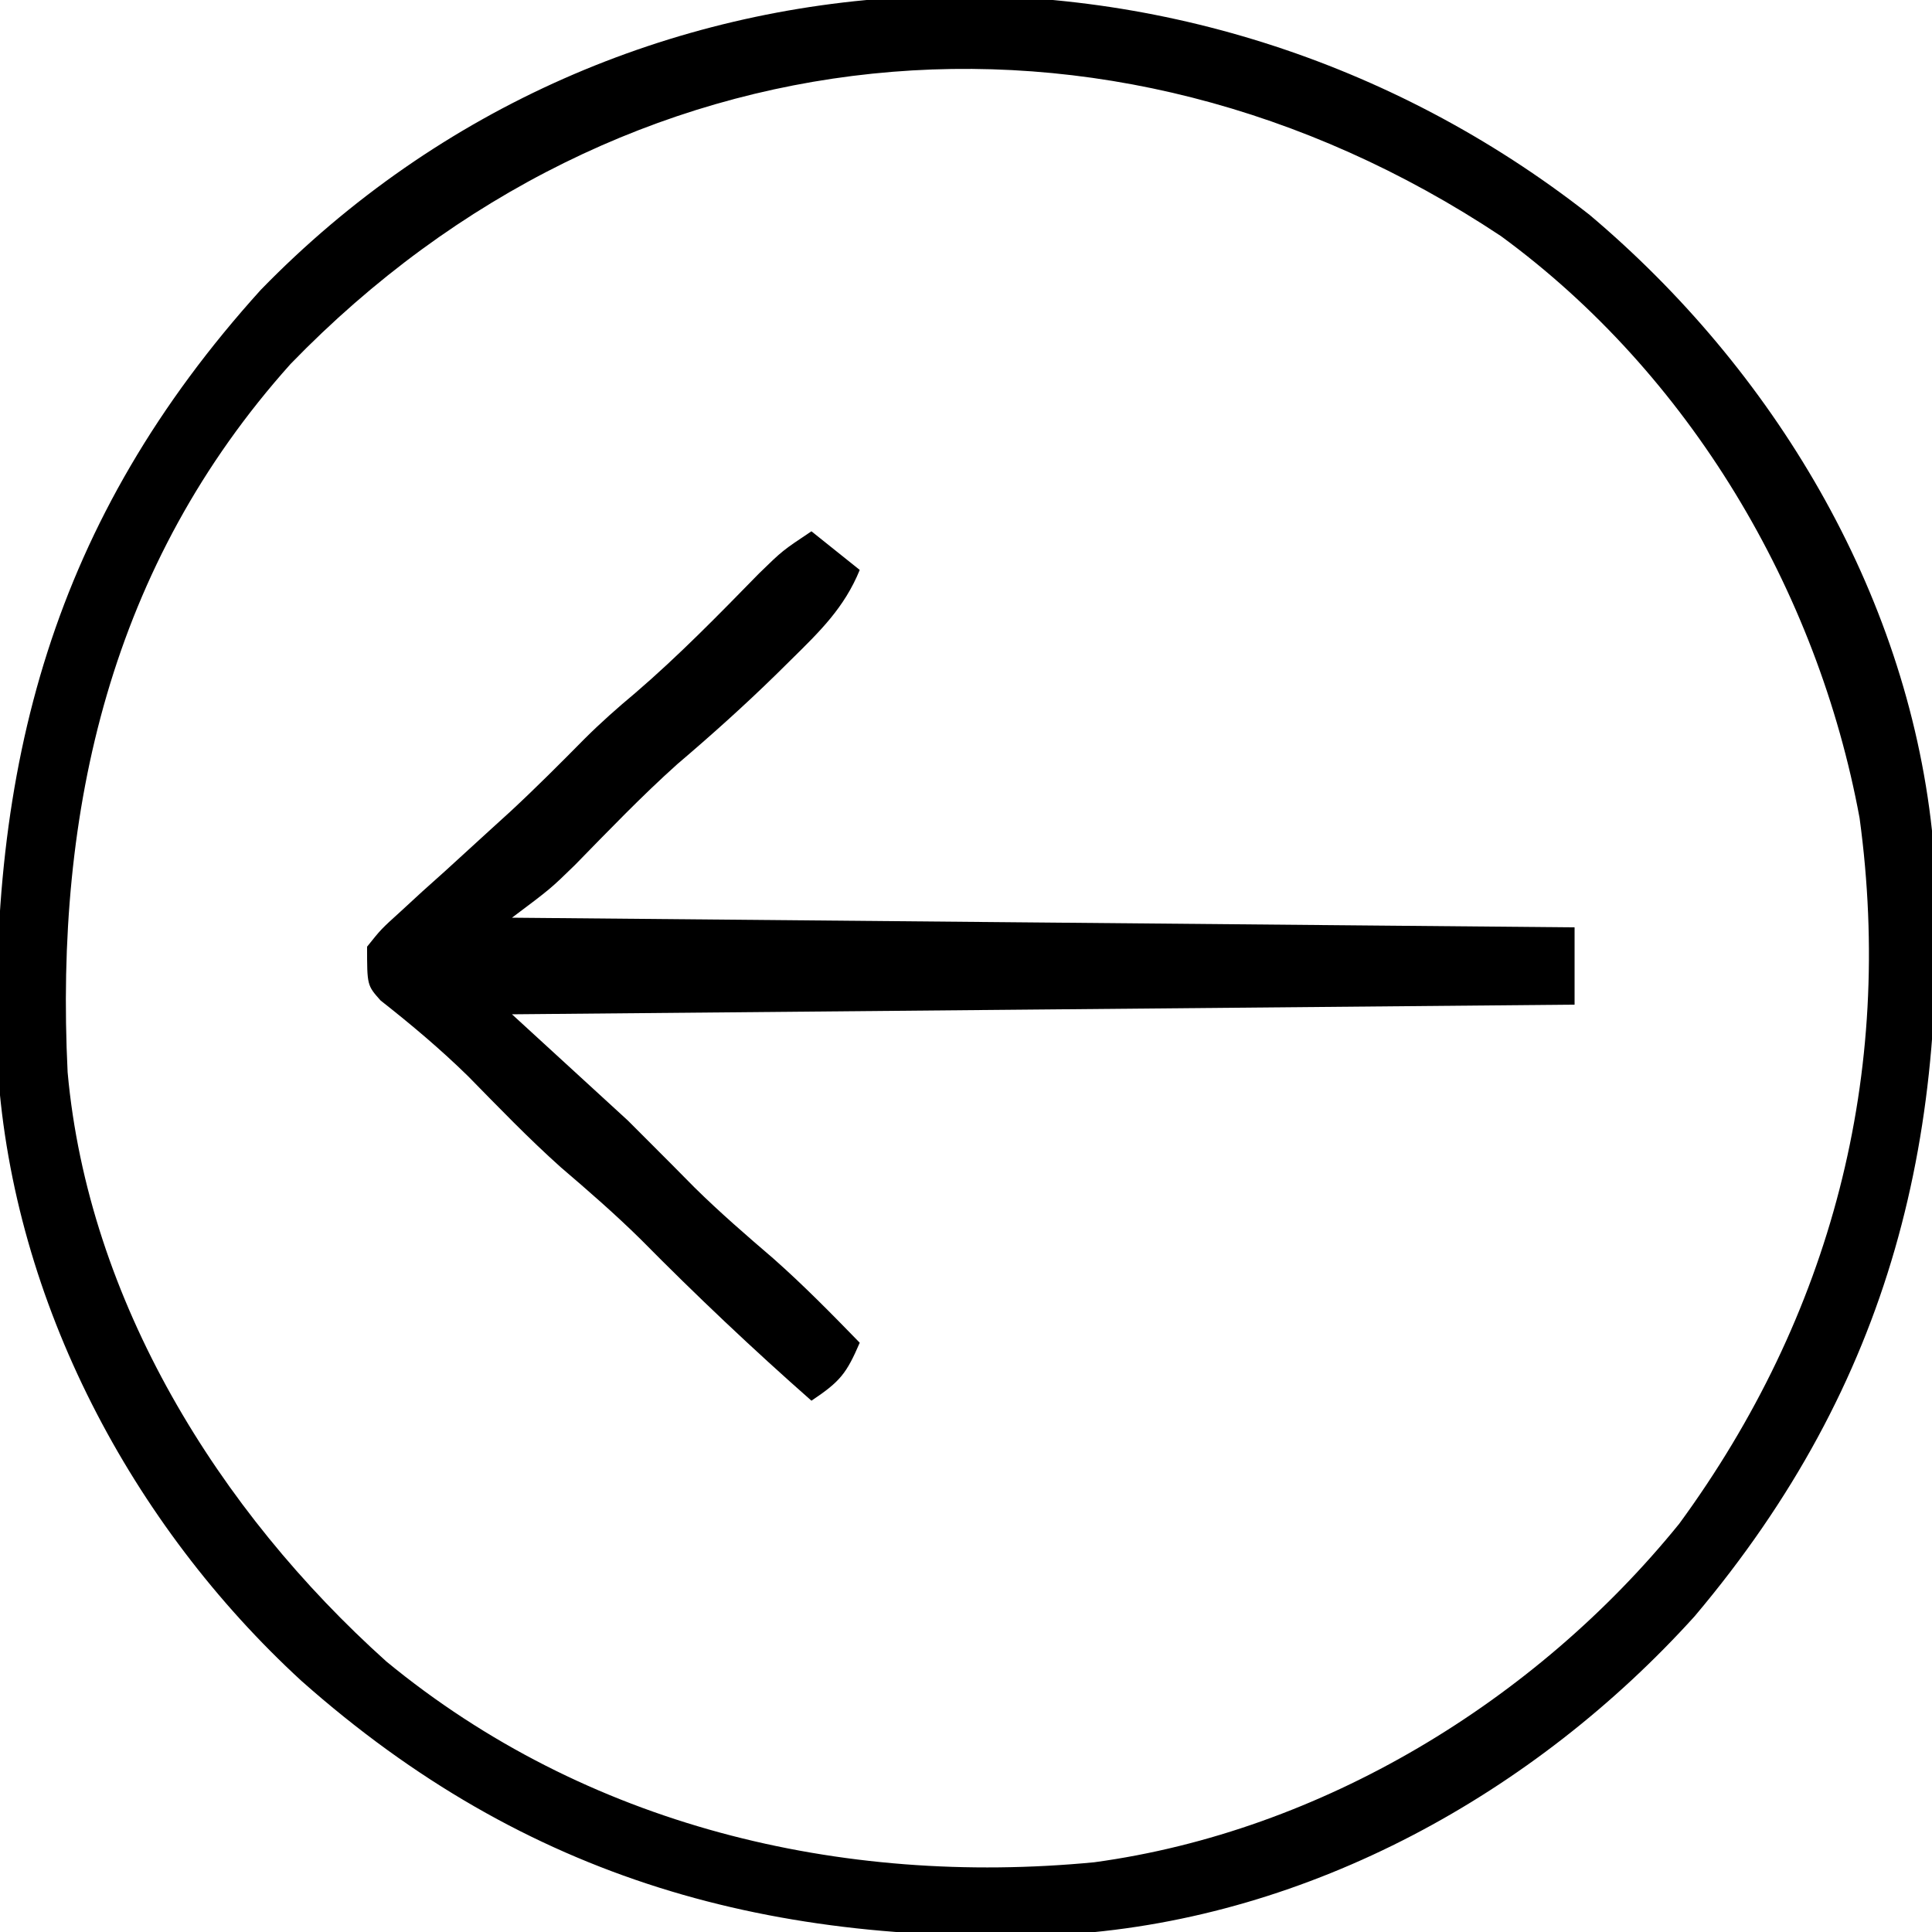
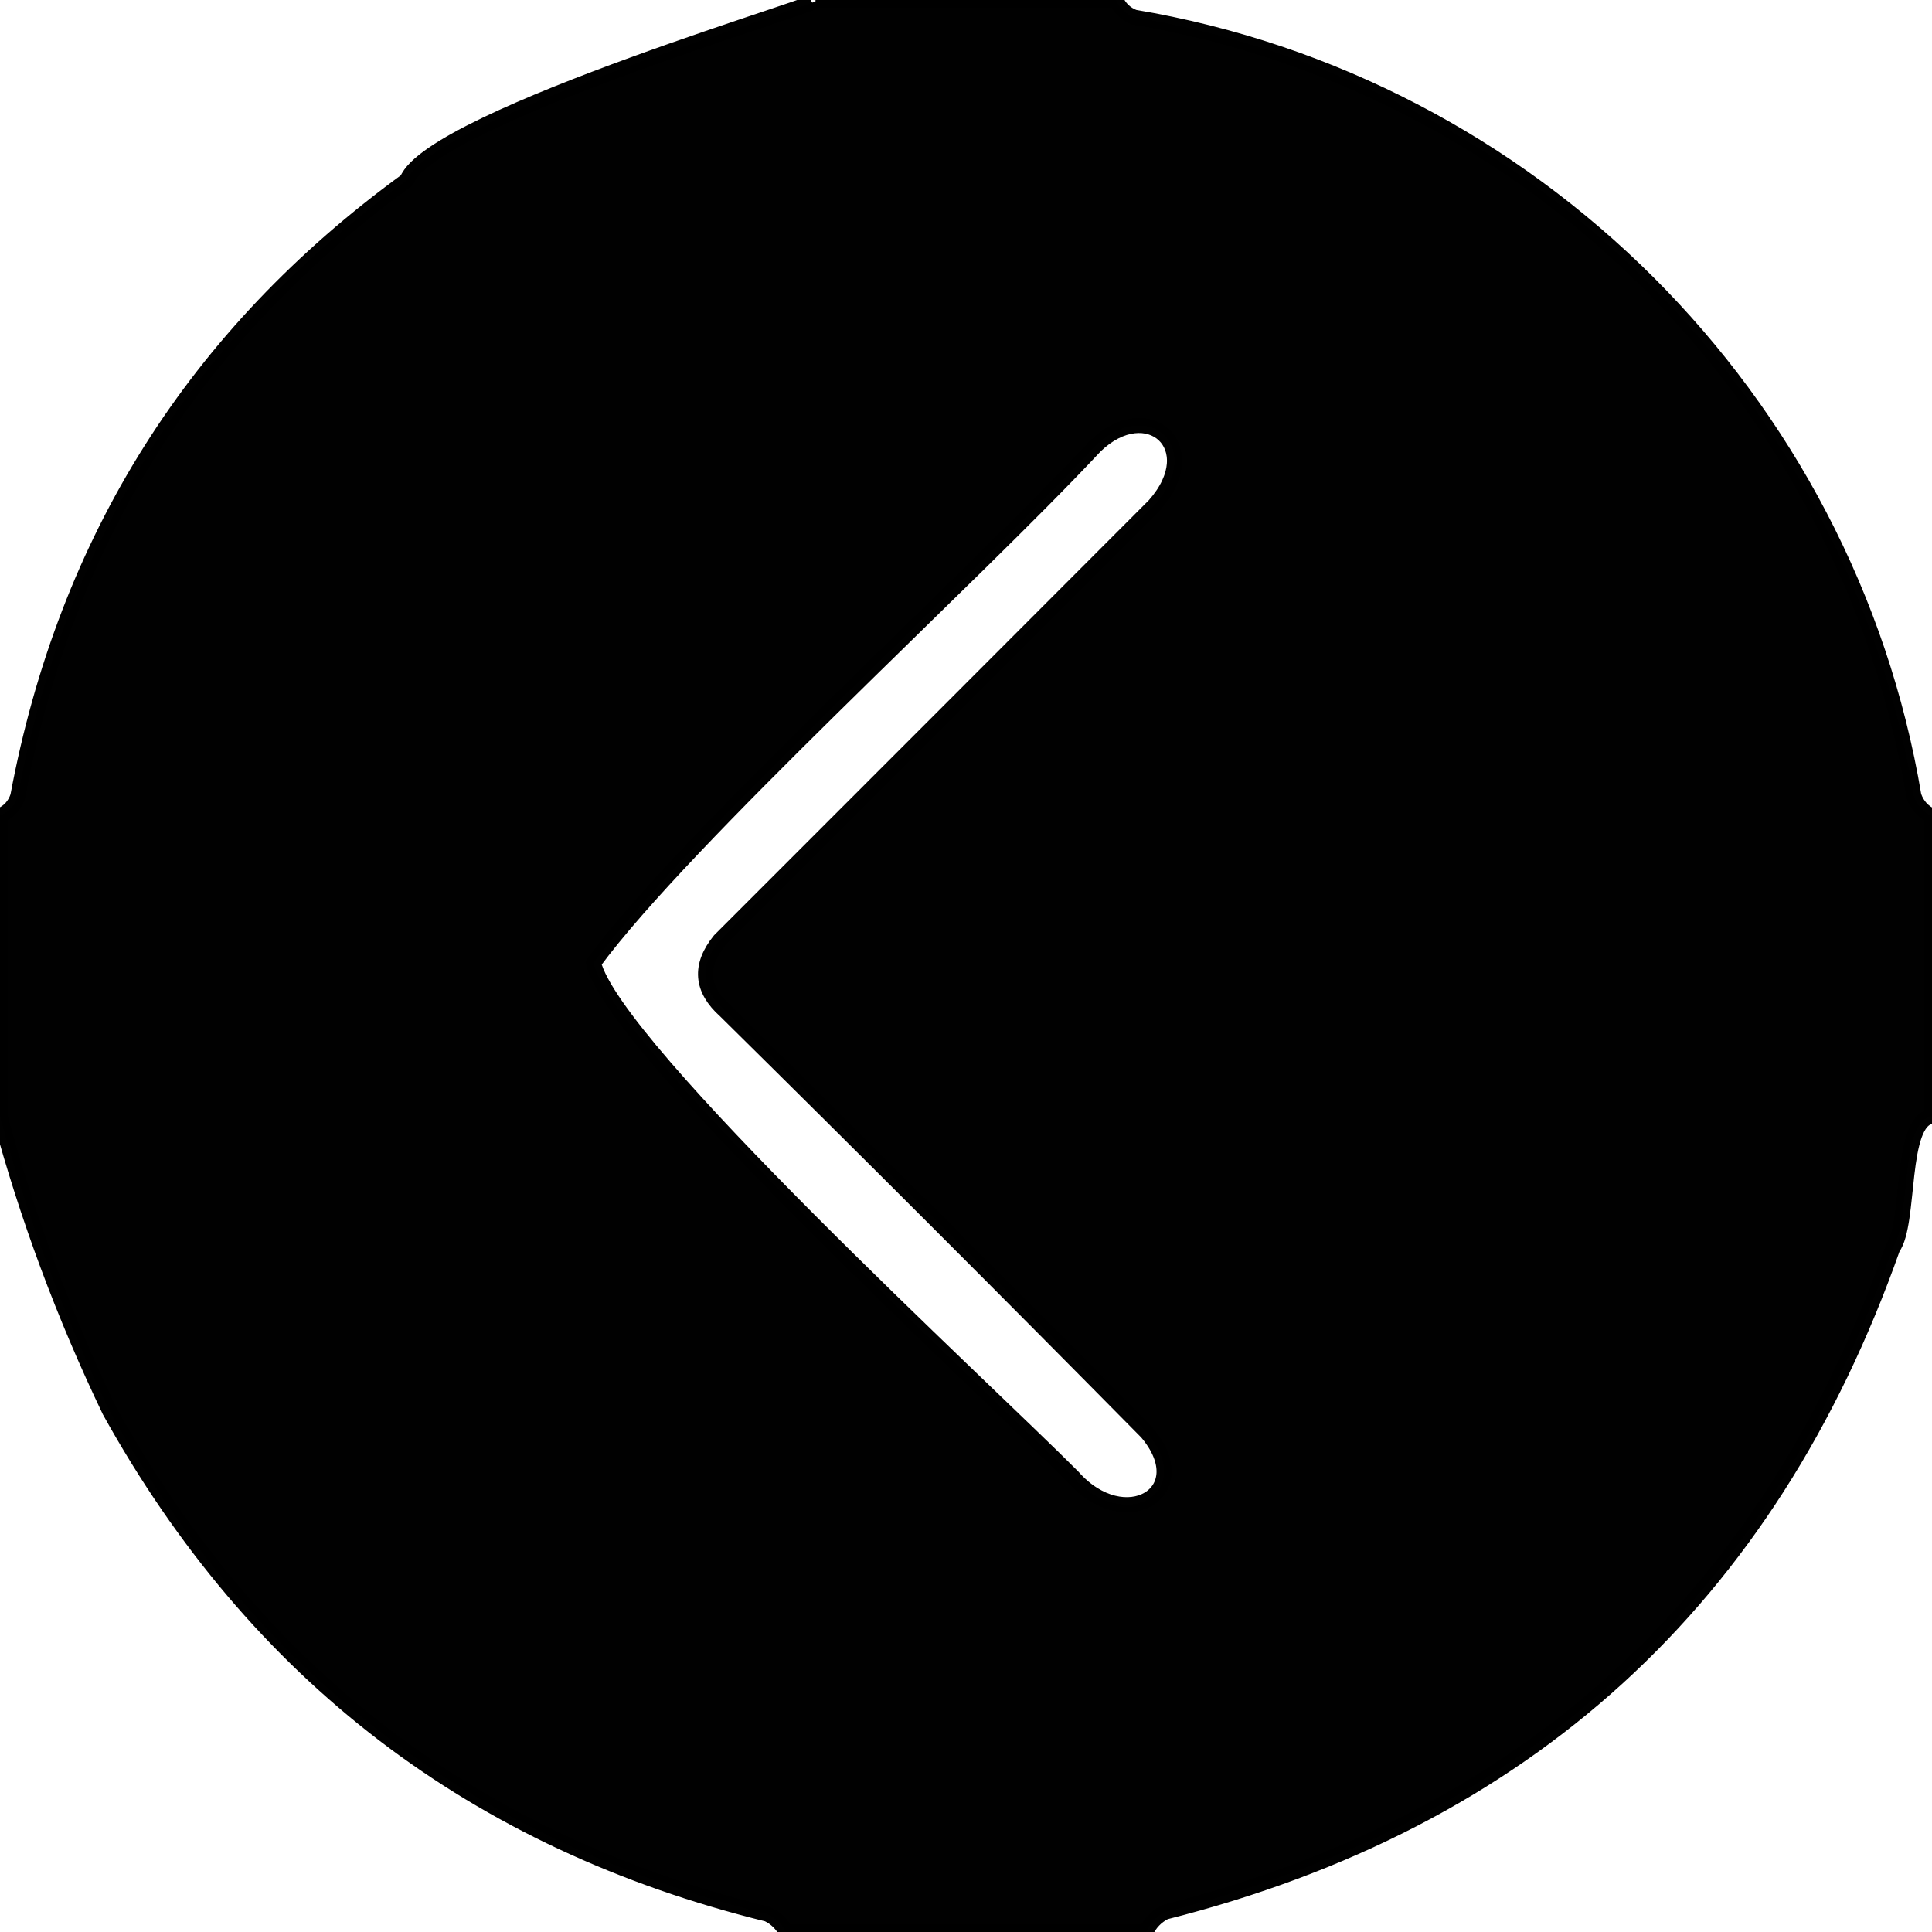
- <svg xmlns="http://www.w3.org/2000/svg" version="1.1" width="200" height="200">
-   <path d="M0 0 C18.941 15.977 32.749 38.838 35.438 63.75 C37.585 94.94 31.237 120.915 10.871 145.059 C-5.704 163.39 -28.909 176.259 -53.803 177.973 C-84.586 179.345 -110.003 172.462 -133.359 151.754 C-150.951 135.586 -163.139 112.567 -164.782 88.539 C-165.876 57.013 -159.075 31.542 -137.562 7.75 C-100.489 -30.355 -41.3 -32.417 0 0 Z M-134.477 15.422 C-153.088 36.194 -158.897 61.516 -157.562 88.75 C-155.43 112.393 -141.933 134.161 -124.562 149.75 C-103.923 166.739 -77.56 173.053 -51.289 170.532 C-27.733 167.327 -5.603 153.843 9.273 135.484 C25.01 113.981 31.552 88.974 27.941 62.434 C23.58 38.801 10.324 16.465 -9.188 2.188 C-49.974 -24.899 -100.169 -19.969 -134.477 15.422 Z " fill="#000000" transform="translate(164.5625,22.25)" />
-   <path d="M0 0 C2.475 1.98 2.475 1.98 5 4 C3.406 7.912 0.861 10.372 -2.125 13.312 C-2.62 13.801 -3.115 14.29 -3.625 14.793 C-6.938 18.037 -10.362 21.105 -13.891 24.109 C-17.585 27.421 -21.017 31.001 -24.484 34.547 C-27 37 -27 37 -31 40 C23.45 40.495 23.45 40.495 79 41 C79 43.64 79 46.28 79 49 C24.55 49.495 24.55 49.495 -31 50 C-27.04 53.63 -23.08 57.26 -19 61 C-14.25 65.75 -14.25 65.75 -12.086 67.945 C-9.47 70.522 -6.716 72.904 -3.93 75.293 C-0.811 78.052 2.098 81.016 5 84 C3.63 87.161 3.011 87.993 0 90 C-6.089 84.636 -11.931 79.109 -17.633 73.336 C-20.299 70.705 -23.092 68.277 -25.938 65.844 C-29.281 62.855 -32.383 59.629 -35.523 56.43 C-38.4 53.608 -41.436 51.06 -44.602 48.57 C-46 47 -46 47 -46 43 C-44.551 41.188 -44.551 41.188 -42.527 39.355 C-41.792 38.678 -41.057 38.001 -40.299 37.303 C-39.13 36.256 -39.13 36.256 -37.938 35.188 C-36.425 33.807 -34.913 32.426 -33.402 31.043 C-32.661 30.369 -31.92 29.695 -31.157 29 C-28.525 26.559 -26 24.025 -23.477 21.472 C-21.805 19.806 -20.061 18.262 -18.25 16.75 C-13.722 12.86 -9.588 8.62 -5.418 4.355 C-3 2 -3 2 0 0 Z " fill="#000000" transform="translate(84,55)" />
+ <svg xmlns="http://www.w3.org/2000/svg" version="1.1" width="64px" height="64px" style="shape-rendering:geometricPrecision; text-rendering:geometricPrecision; image-rendering:optimizeQuality; fill-rule:evenodd; clip-rule:evenodd">
+   <g>
+     <path fill="#000000" fill-opacity="0.996" stroke="#000000" stroke-width="0.5" stroke-opacity="0.996" d="M 27.03,0 c 3.31,0 6.63,0 9.94,0 c 0.12,0.27 0.32,0.46 0.6,0.57 c 13.17,2.21 23.62,12.63 25.83,25.8 c 0.11,0.31 0.31,0.53 0.6,0.66 c 0,3.32 0,6.63 0,9.95 c -1.09,0.12 -0.7,3.55 -1.3,4.36 c -4.11,11.65 -12.15,18.98 -24.11,22 c -0.29,0.15 -0.5,0.37 -0.63,0.66 c -3.97,0 -7.95,0 -11.92,0 c -0.14,-0.26 -0.34,-0.46 -0.61,-0.59 c -9.7,-2.39 -16.96,-7.94 -21.8,-16.67 c -1.52,-3.17 -2.73,-6.43 -3.63,-9.76 c 0,-3.32 0,-6.64 0,-9.96 c 0.29,-0.12 0.49,-0.34 0.59,-0.64 c 1.59,-8.51 5.88,-15.31 12.89,-20.41 c 0.82,-2.12 14.67,-6.12 13.55,-5.97 Z M 19.66,31.9 c 0.66,2.82 13.04,14.16 15.88,17.02 c 1.71,1.94 4.14,0.53 2.45,-1.47 c -4.62,-4.68 -9.28,-9.34 -13.96,-13.96 c -0.81,-0.72 -0.87,-1.5 -0.19,-2.34 c 4.8,-4.8 9.6,-9.6 14.4,-14.41 c 1.72,-1.94 -0.23,-3.64 -1.96,-1.96 c -4.01,4.3 -13.61,13.02 -16.62,17.12 Z" />
+   </g>
</svg>
